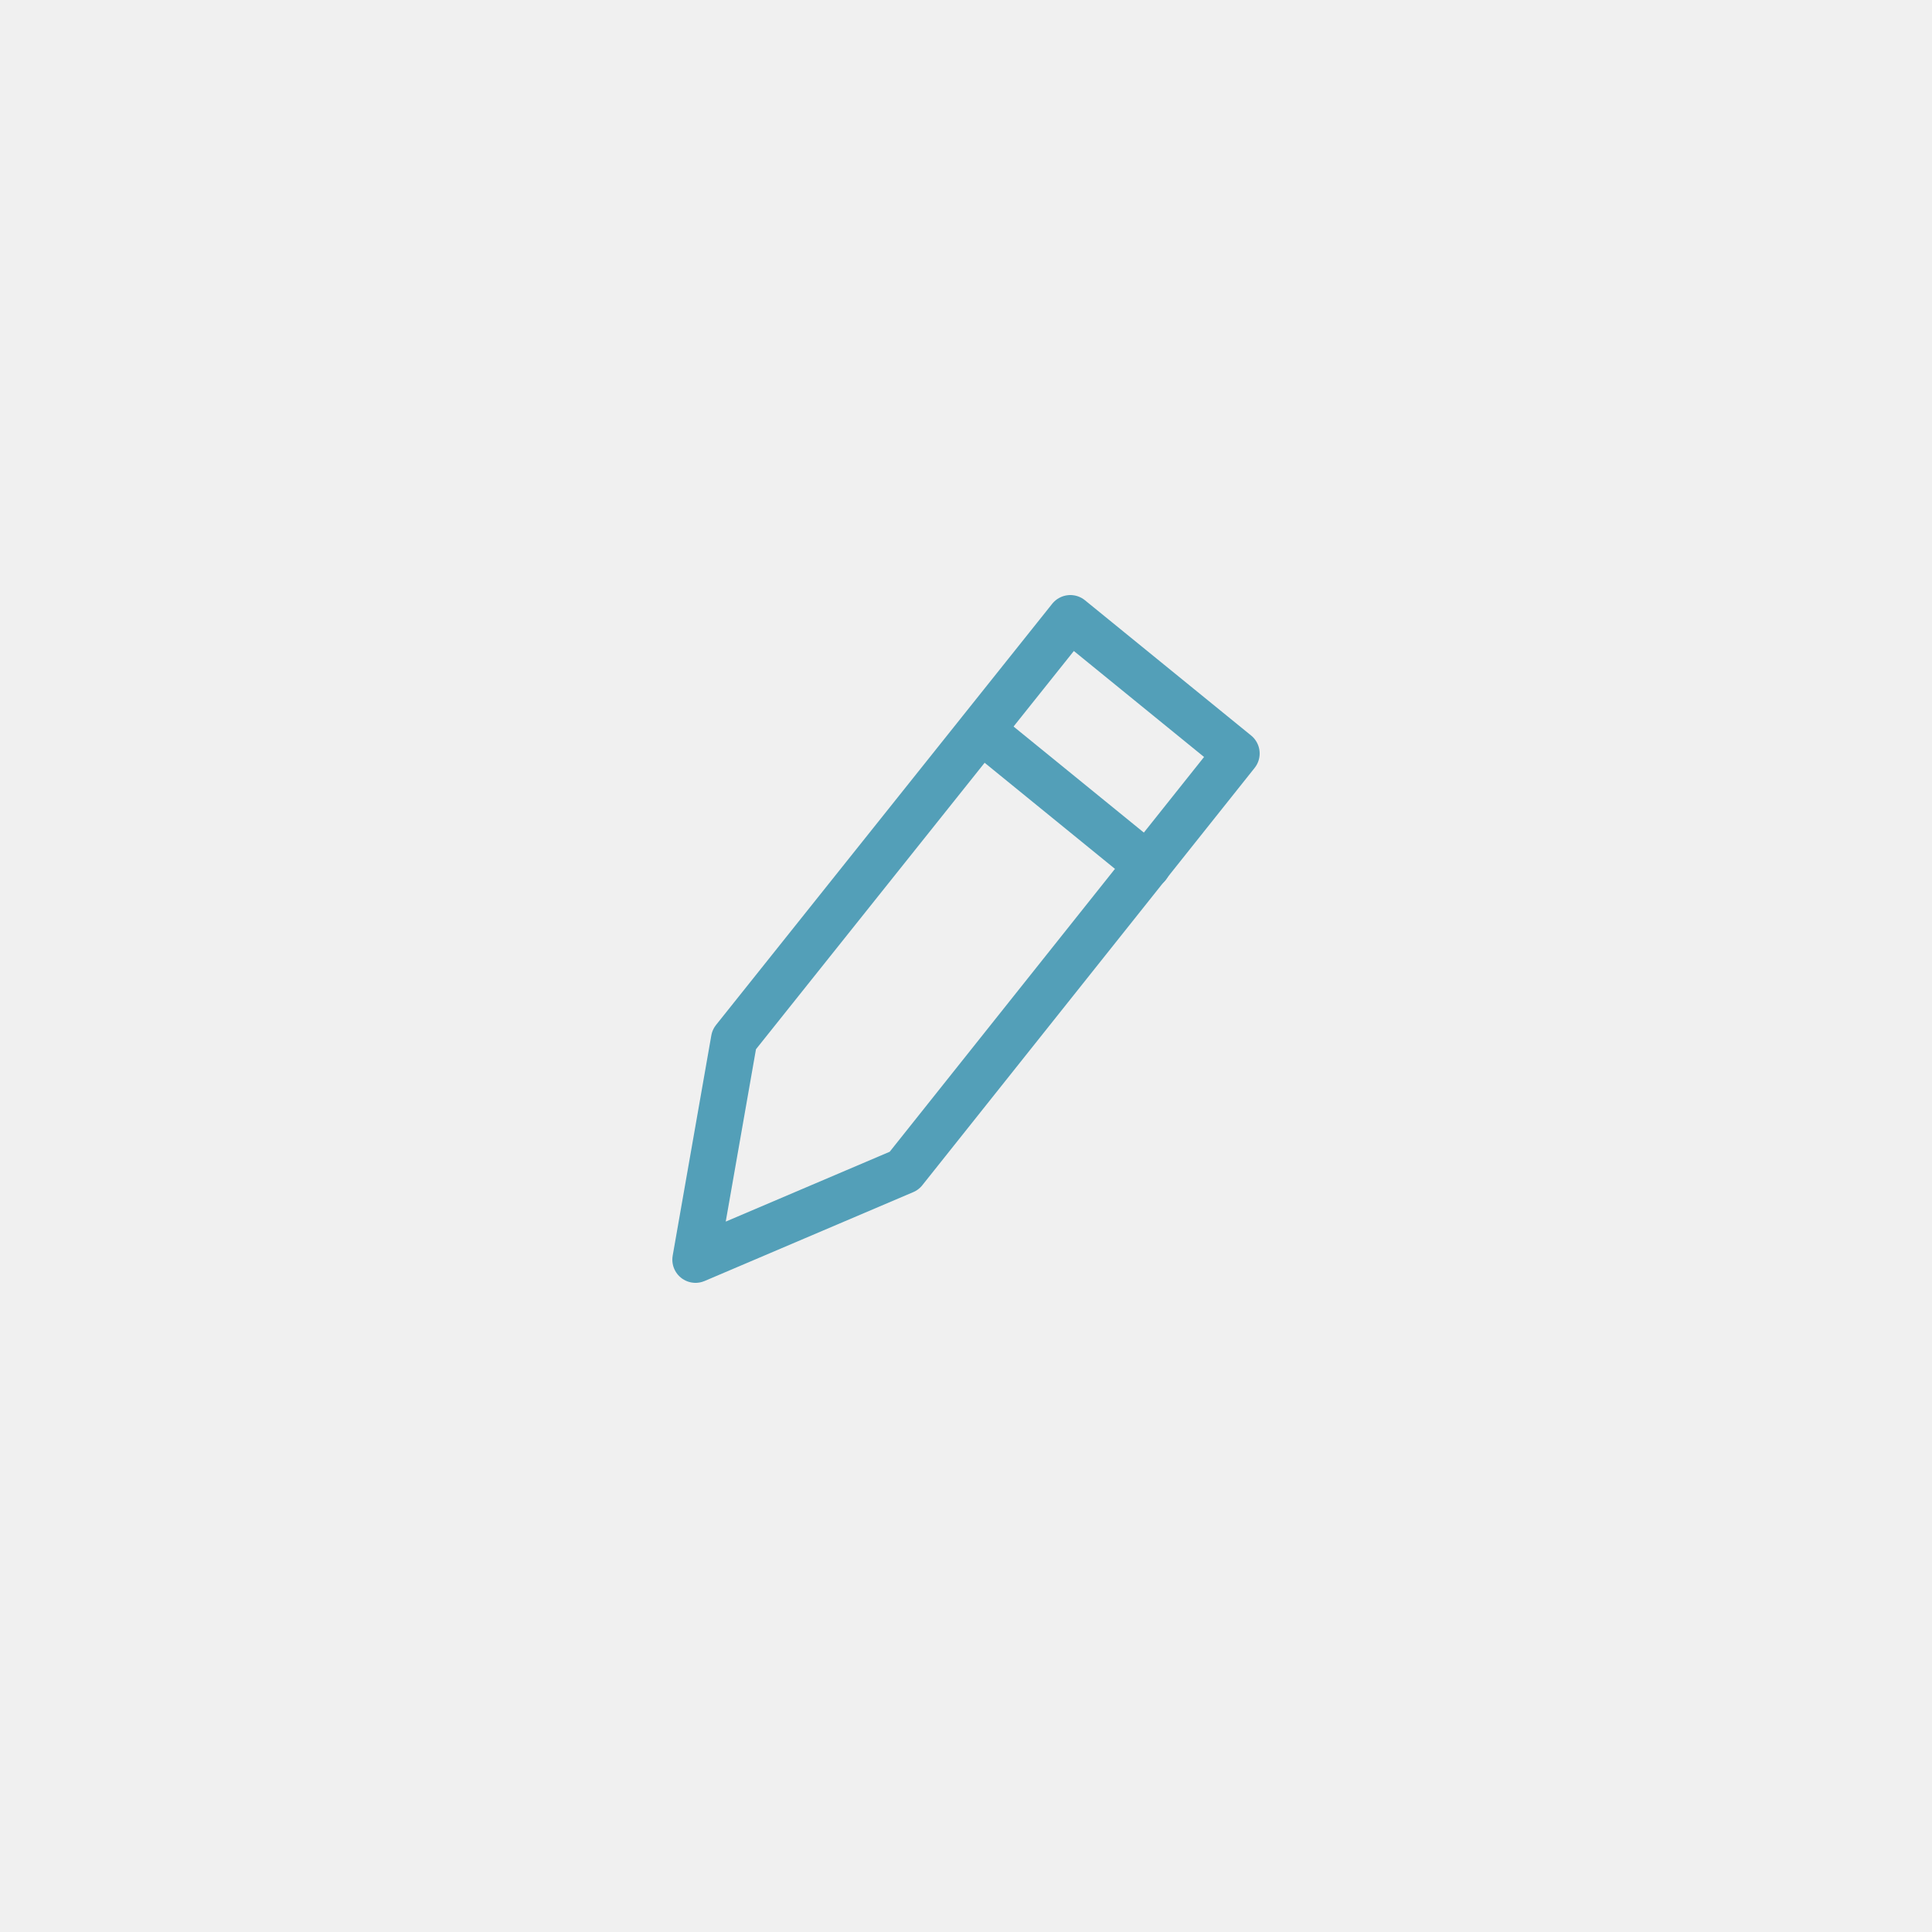
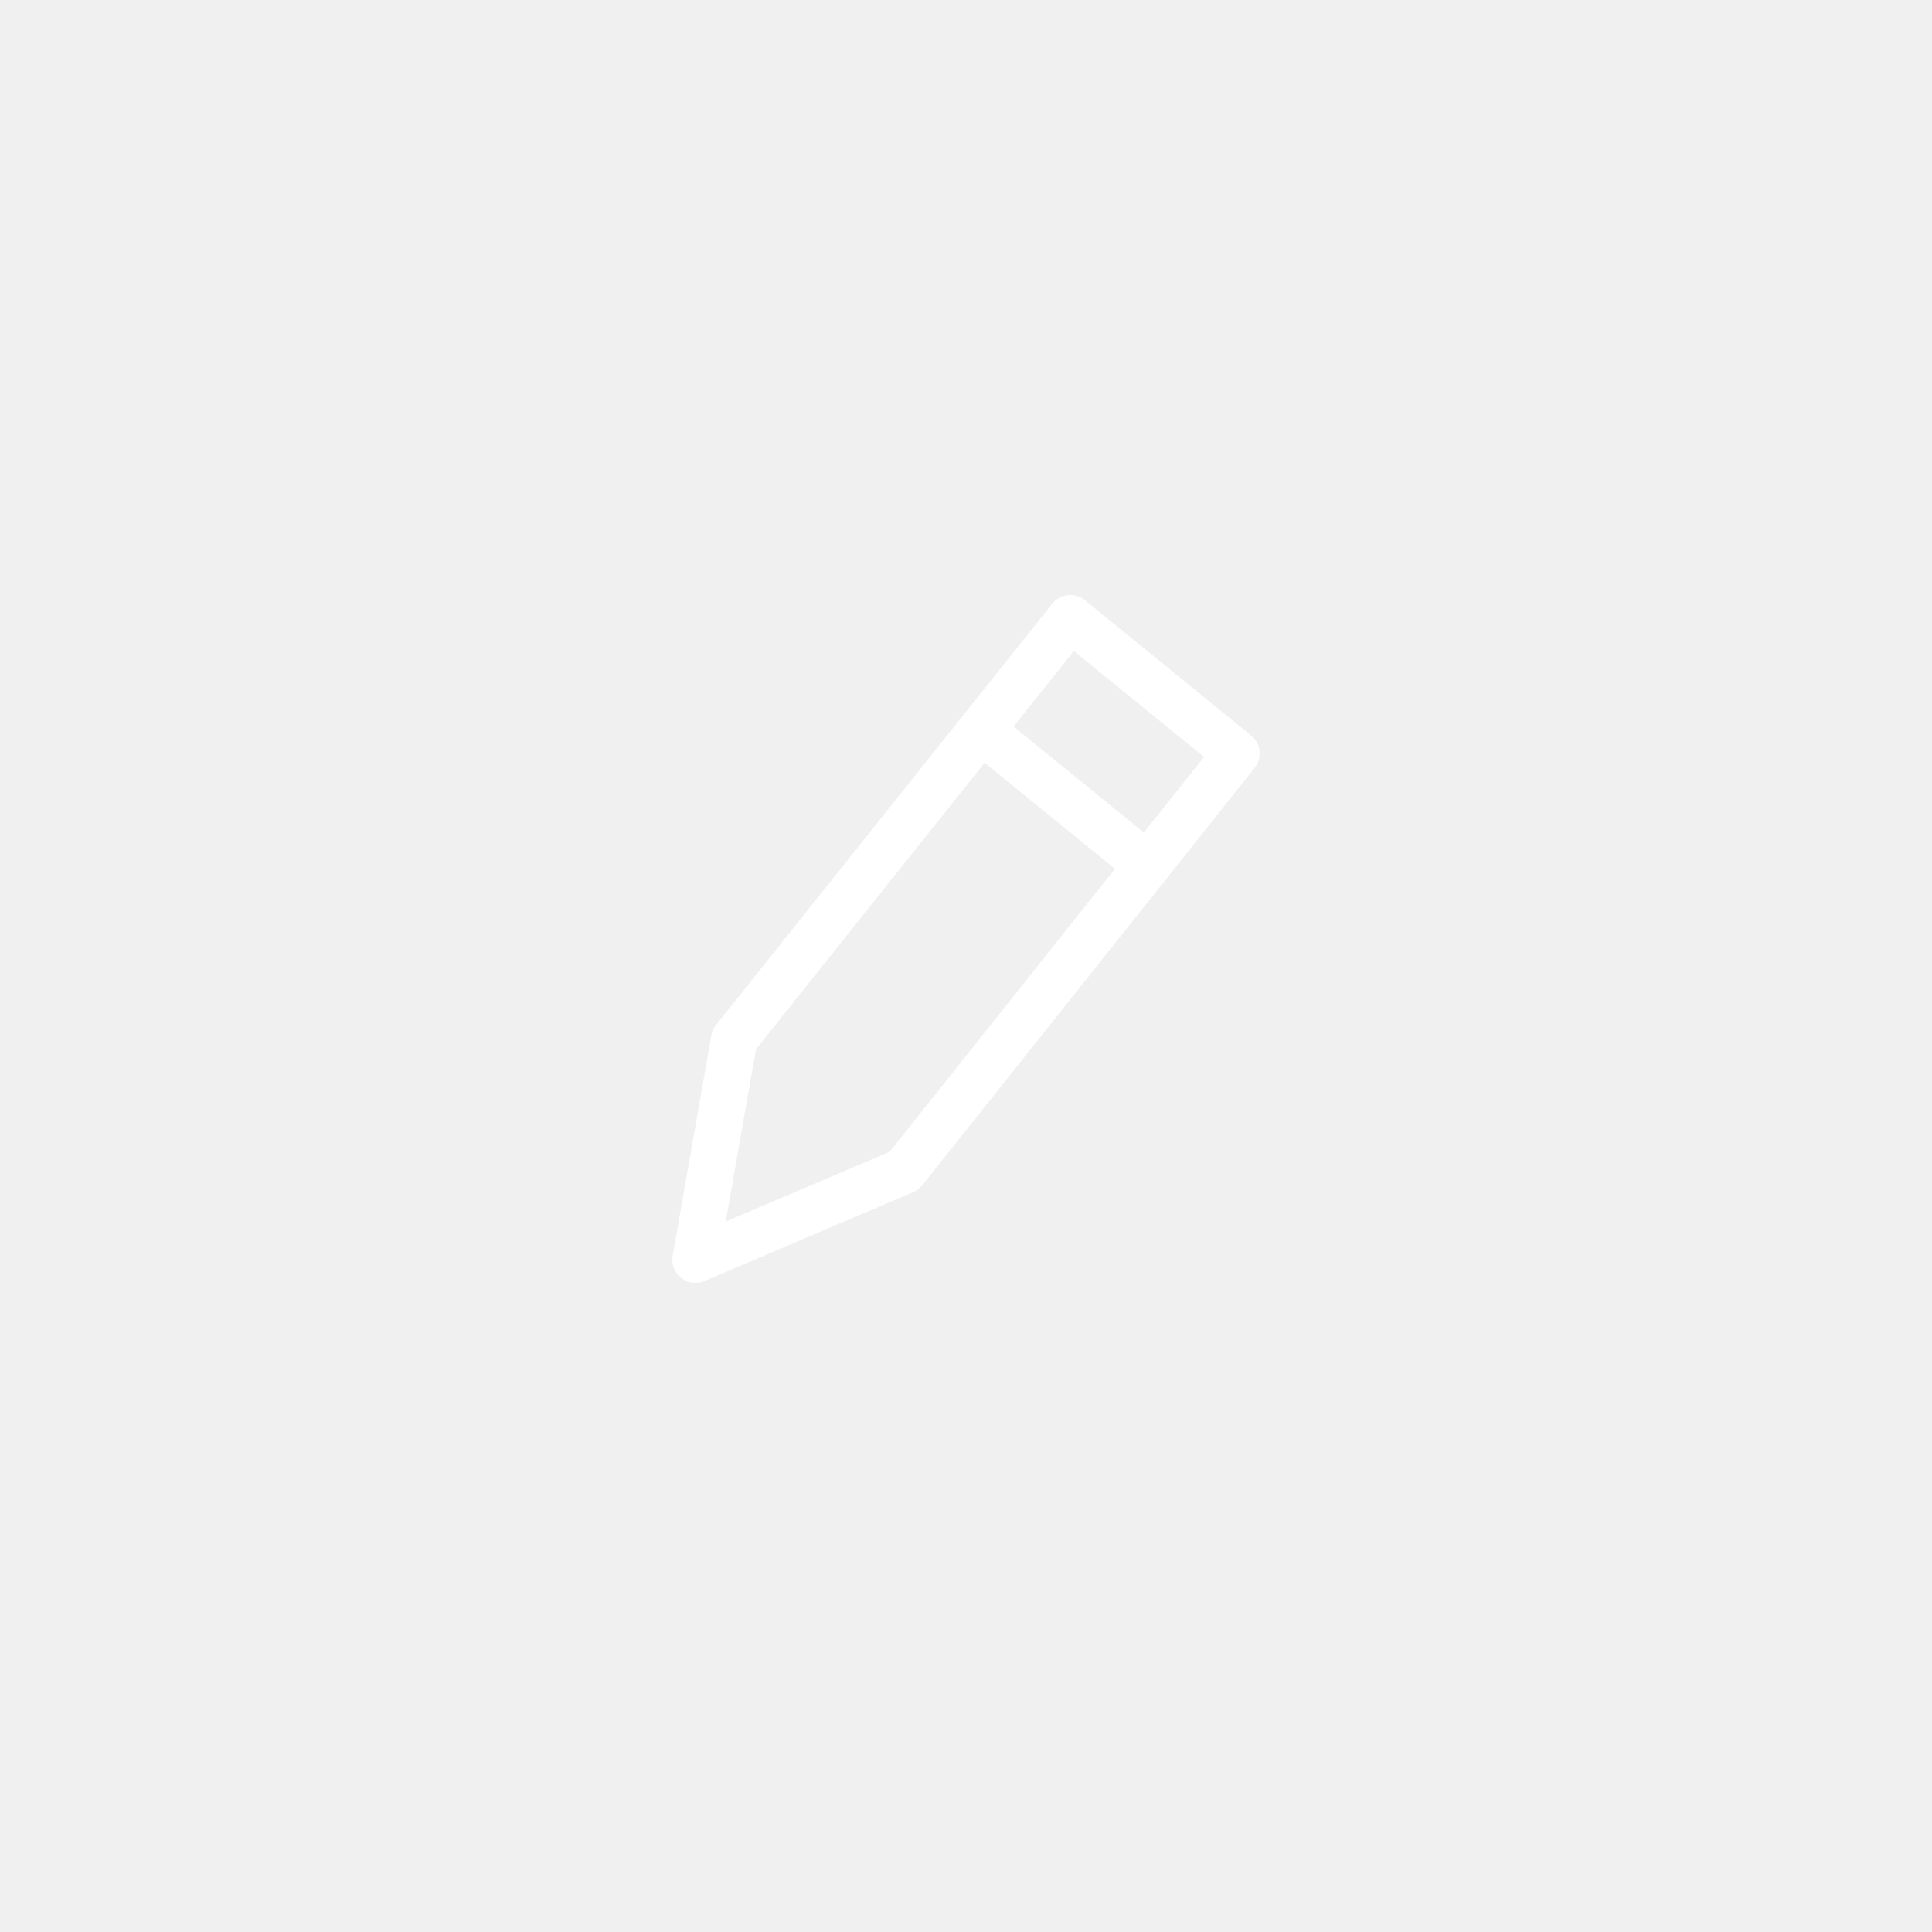
<svg xmlns="http://www.w3.org/2000/svg" version="1.1" id="Layer_1" x="0px" y="0px" viewBox="0 0 50 50" enable-background="new 0 0 50 50" xml:space="preserve">
  <g>
-     <polygon fill="none" stroke="#539FB8" stroke-width="1.2" stroke-linecap="round" stroke-linejoin="round" stroke-miterlimit="10" points="   23.4,30.3 18,32.6 19,26.9 27.7,16 32,19.5  " />
-     <line fill="none" stroke="#539FB8" stroke-width="1.2" stroke-linecap="round" stroke-linejoin="round" stroke-miterlimit="10" x1="25.4" y1="18.9" x2="29.7" y2="22.4" />
+     <polygon fill="none" stroke="#ffffff" stroke-width="1.2" stroke-linecap="round" stroke-linejoin="round" stroke-miterlimit="10" points="    23.4,30.3 18,32.6 19,26.9 27.7,16 32,19.5  " />
+     <line fill="none" stroke="#ffffff" stroke-width="1.2" stroke-linecap="round" stroke-linejoin="round" stroke-miterlimit="10" x1="25.4" y1="18.9" x2="29.7" y2="22.4" />
  </g>
</svg>
